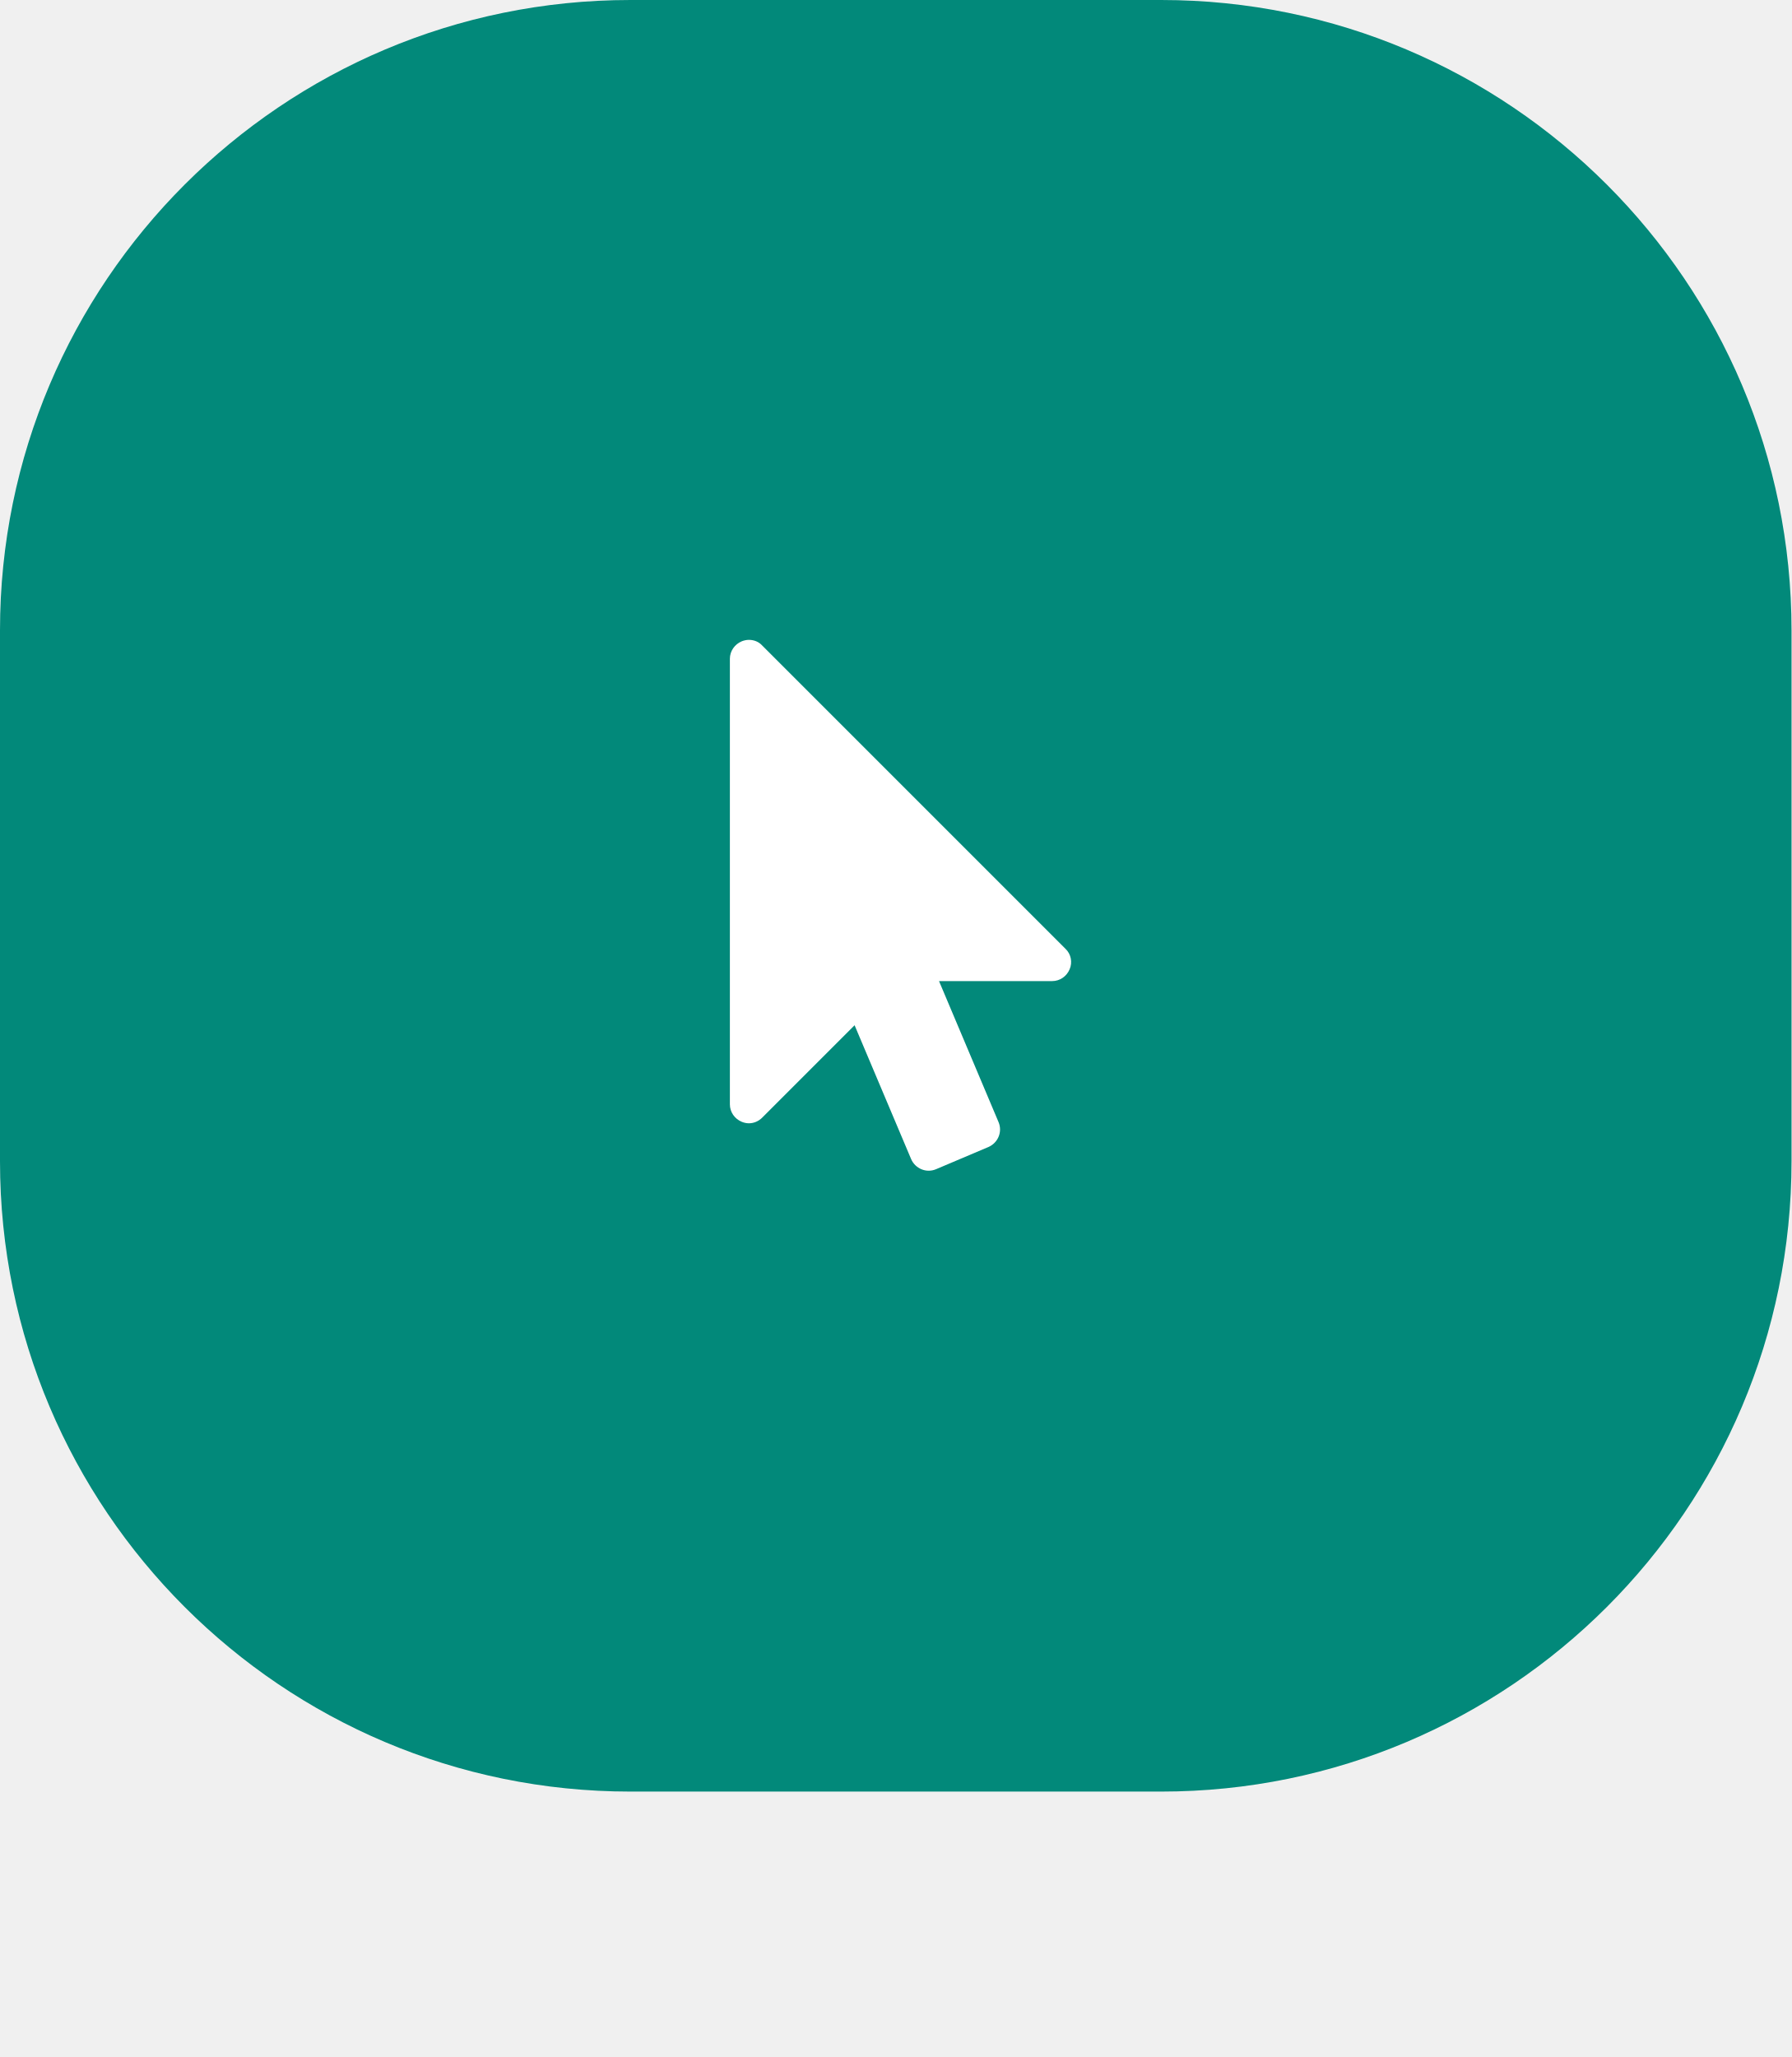
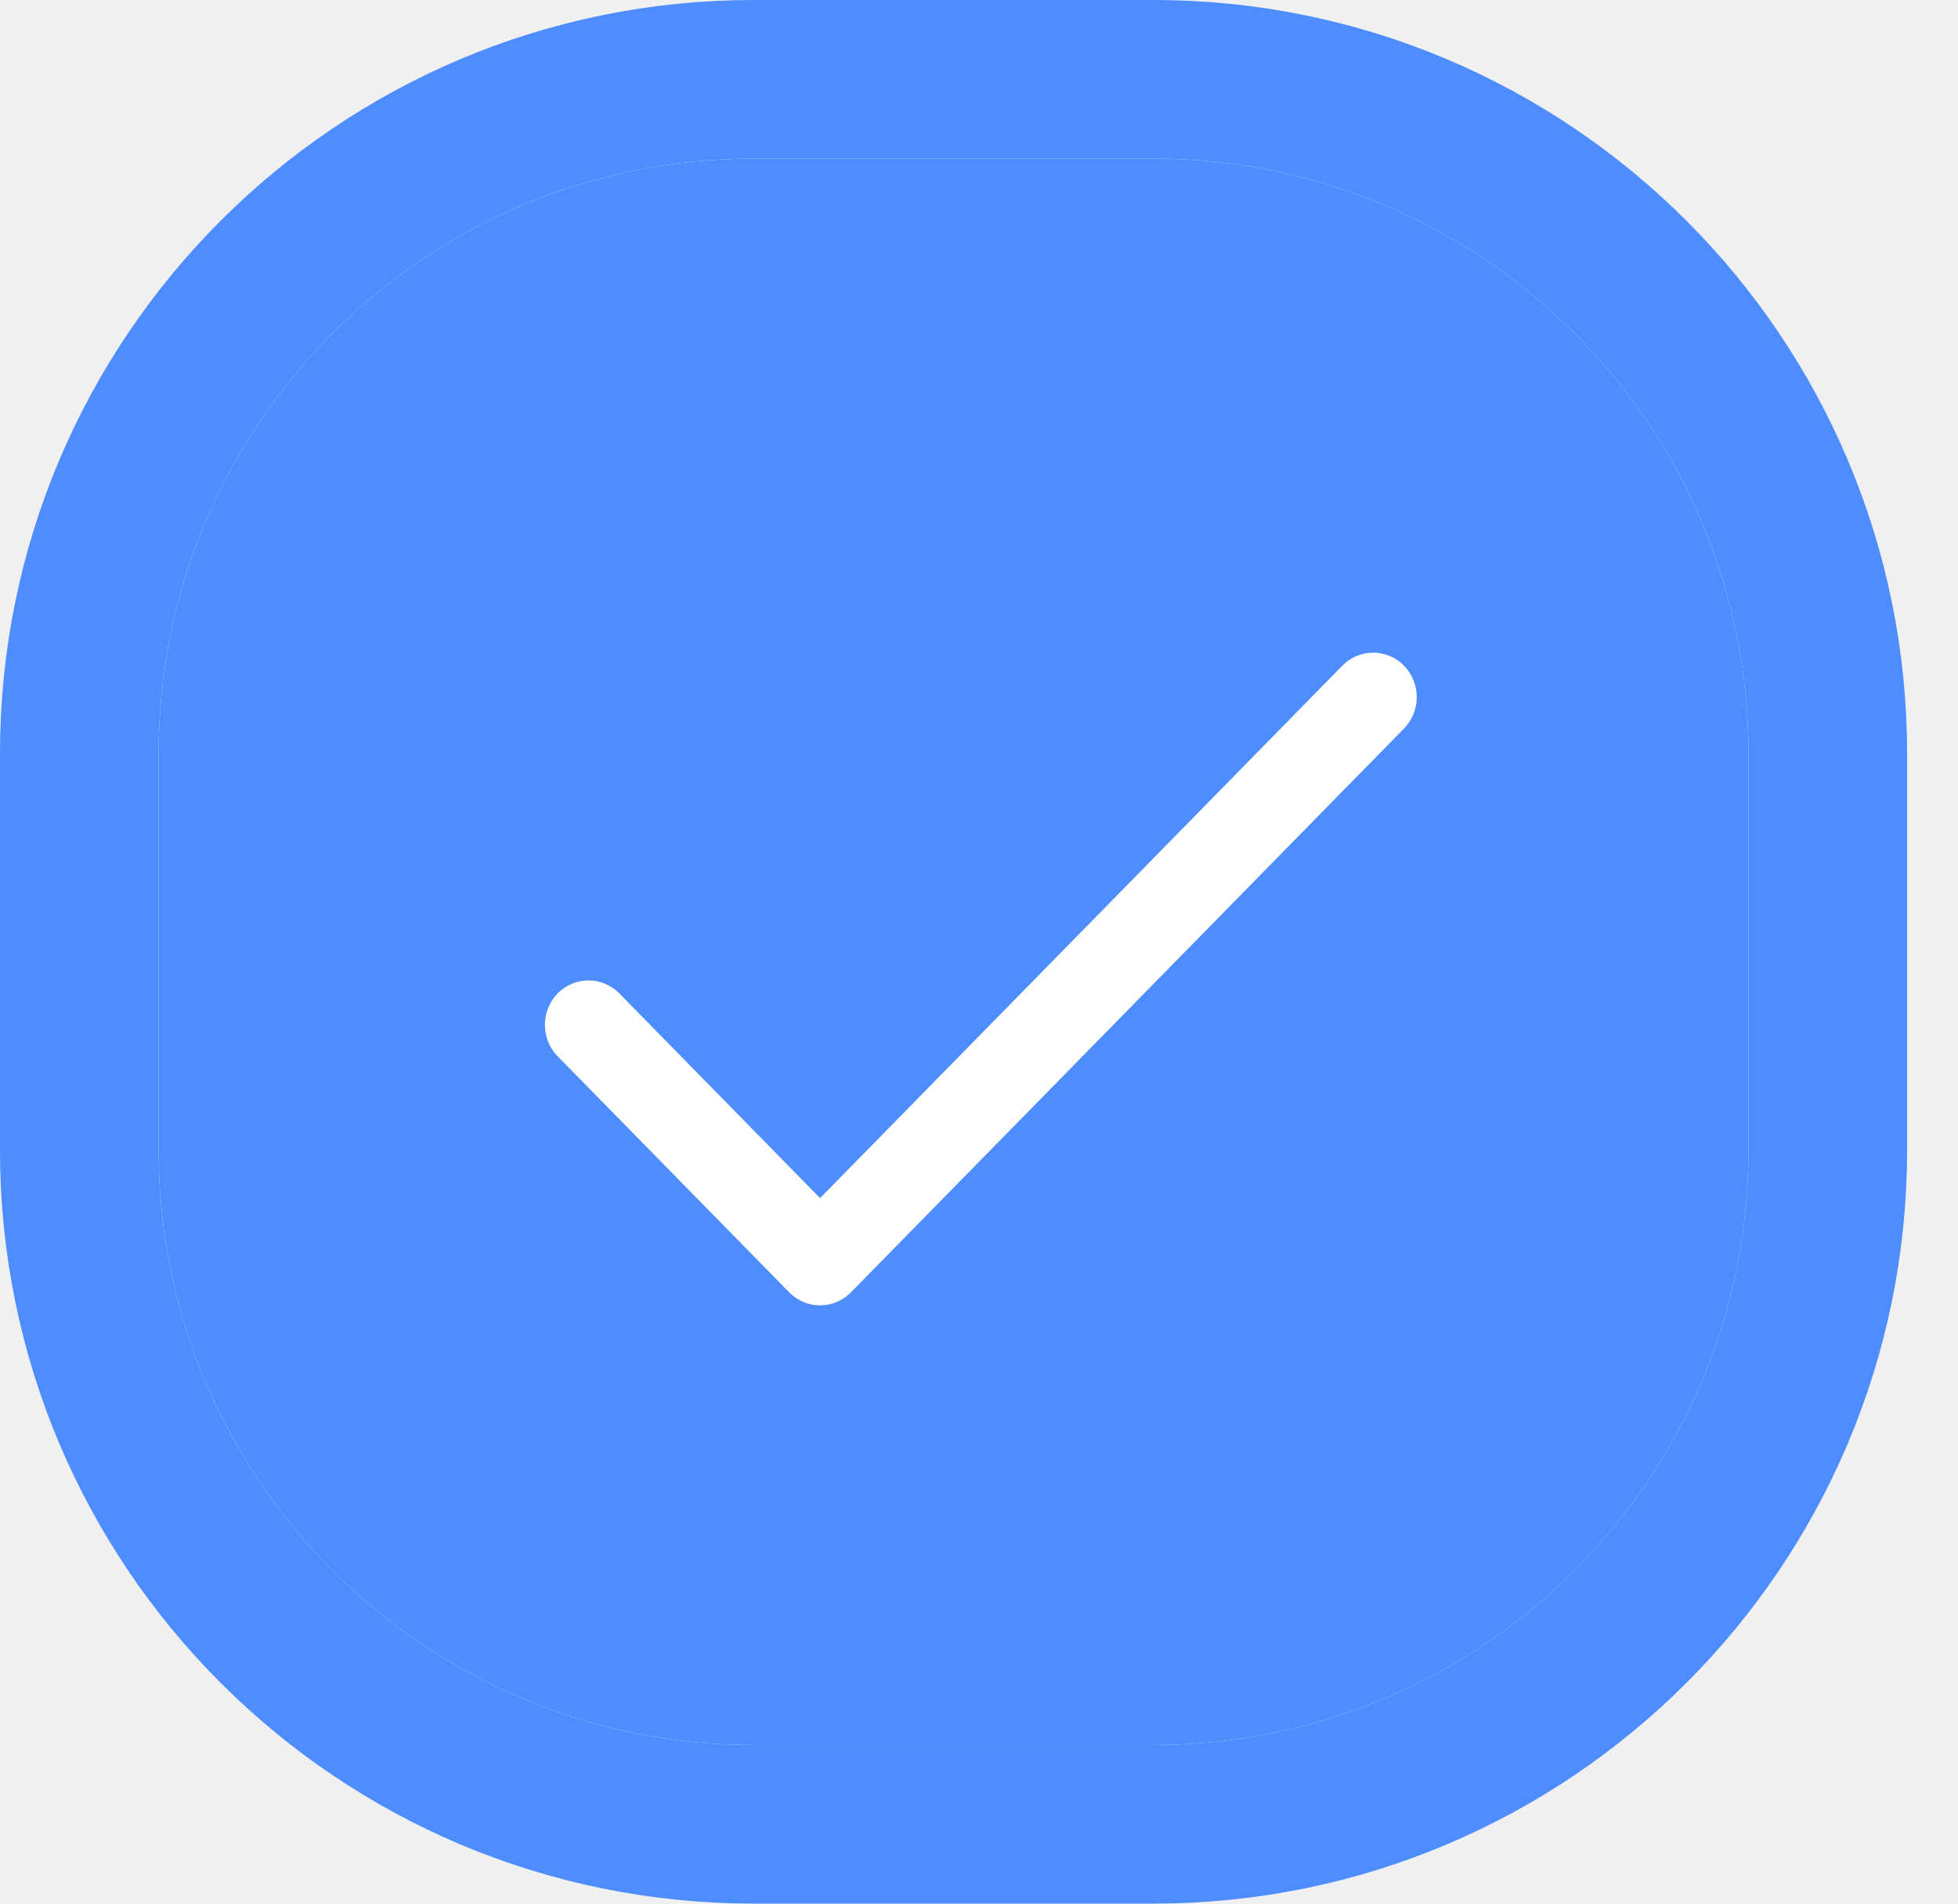
- <svg xmlns="http://www.w3.org/2000/svg" width="54" height="62" viewBox="0 0 54 62" fill="none">
-   <rect width="54" height="54" rx="19" fill="#02897A" />
-   <path d="M32.116 28.598L22.973 19.455C22.866 19.339 22.723 19.286 22.571 19.286C22.5 19.286 22.42 19.304 22.357 19.33C22.143 19.42 22 19.625 22 19.857V33.286C22 33.518 22.143 33.723 22.357 33.812C22.42 33.839 22.5 33.857 22.571 33.857C22.723 33.857 22.866 33.795 22.973 33.688L25.759 30.902L27.464 34.938C27.589 35.223 27.92 35.366 28.214 35.241L29.795 34.571C30.08 34.446 30.223 34.116 30.098 33.821L28.304 29.571H31.714C31.946 29.571 32.152 29.429 32.241 29.214C32.33 29.009 32.286 28.759 32.116 28.598Z" fill="white" />
+ <svg xmlns="http://www.w3.org/2000/svg" width="36" height="35" viewBox="0 0 36 35" fill="none">
+   <rect x="1.458" y="1.458" width="32.148" height="32.083" rx="12.396" fill="#4D8DFF" />
+   <rect x="1.458" y="1.458" width="32.148" height="32.083" rx="12.396" stroke="white" stroke-width="2.917" />
+   <rect x="1.458" y="1.458" width="32.148" height="32.083" rx="12.396" stroke="#4D8DFF" stroke-width="2.917" />
+   <path d="M25.814 12.239C25.501 11.92 24.993 11.92 24.68 12.239L15.078 22.028L11.387 18.265C11.074 17.946 10.566 17.946 10.253 18.265C9.94 18.584 9.94 19.102 10.253 19.421L14.511 23.761C14.824 24.08 15.332 24.08 15.645 23.761L25.814 13.395C26.127 13.076 26.127 12.558 25.814 12.239Z" fill="white" />
</svg>
